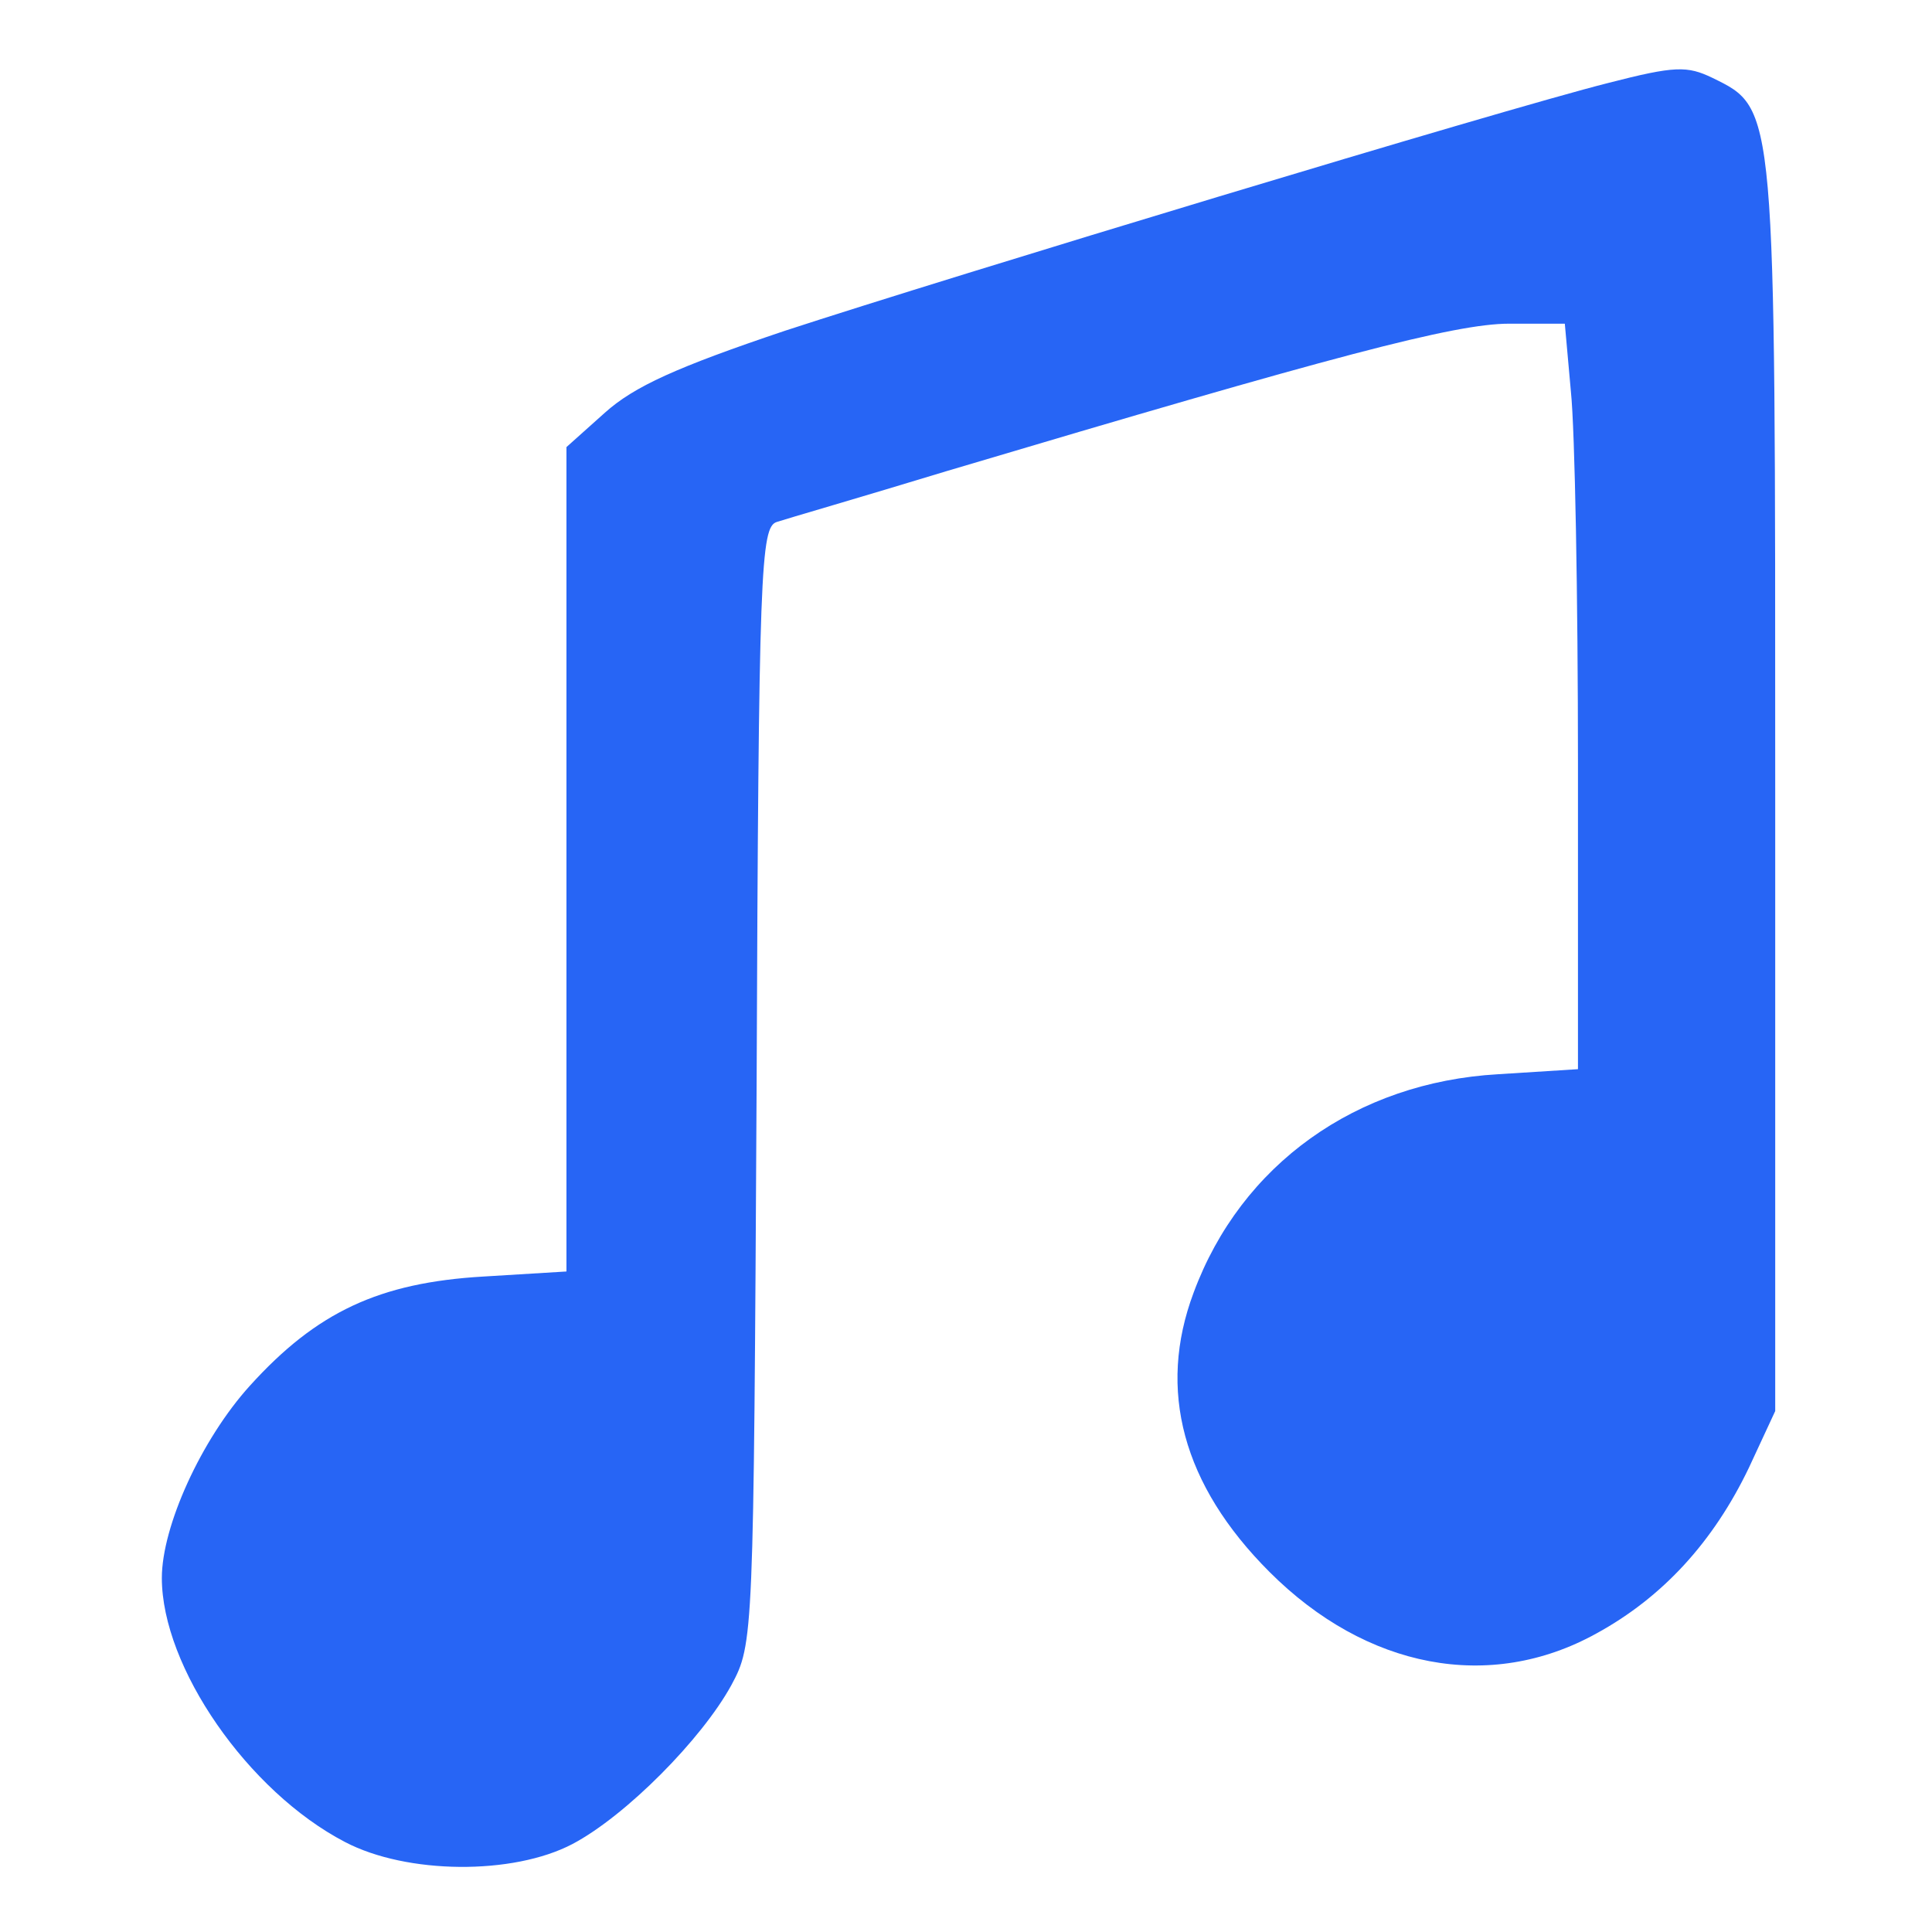
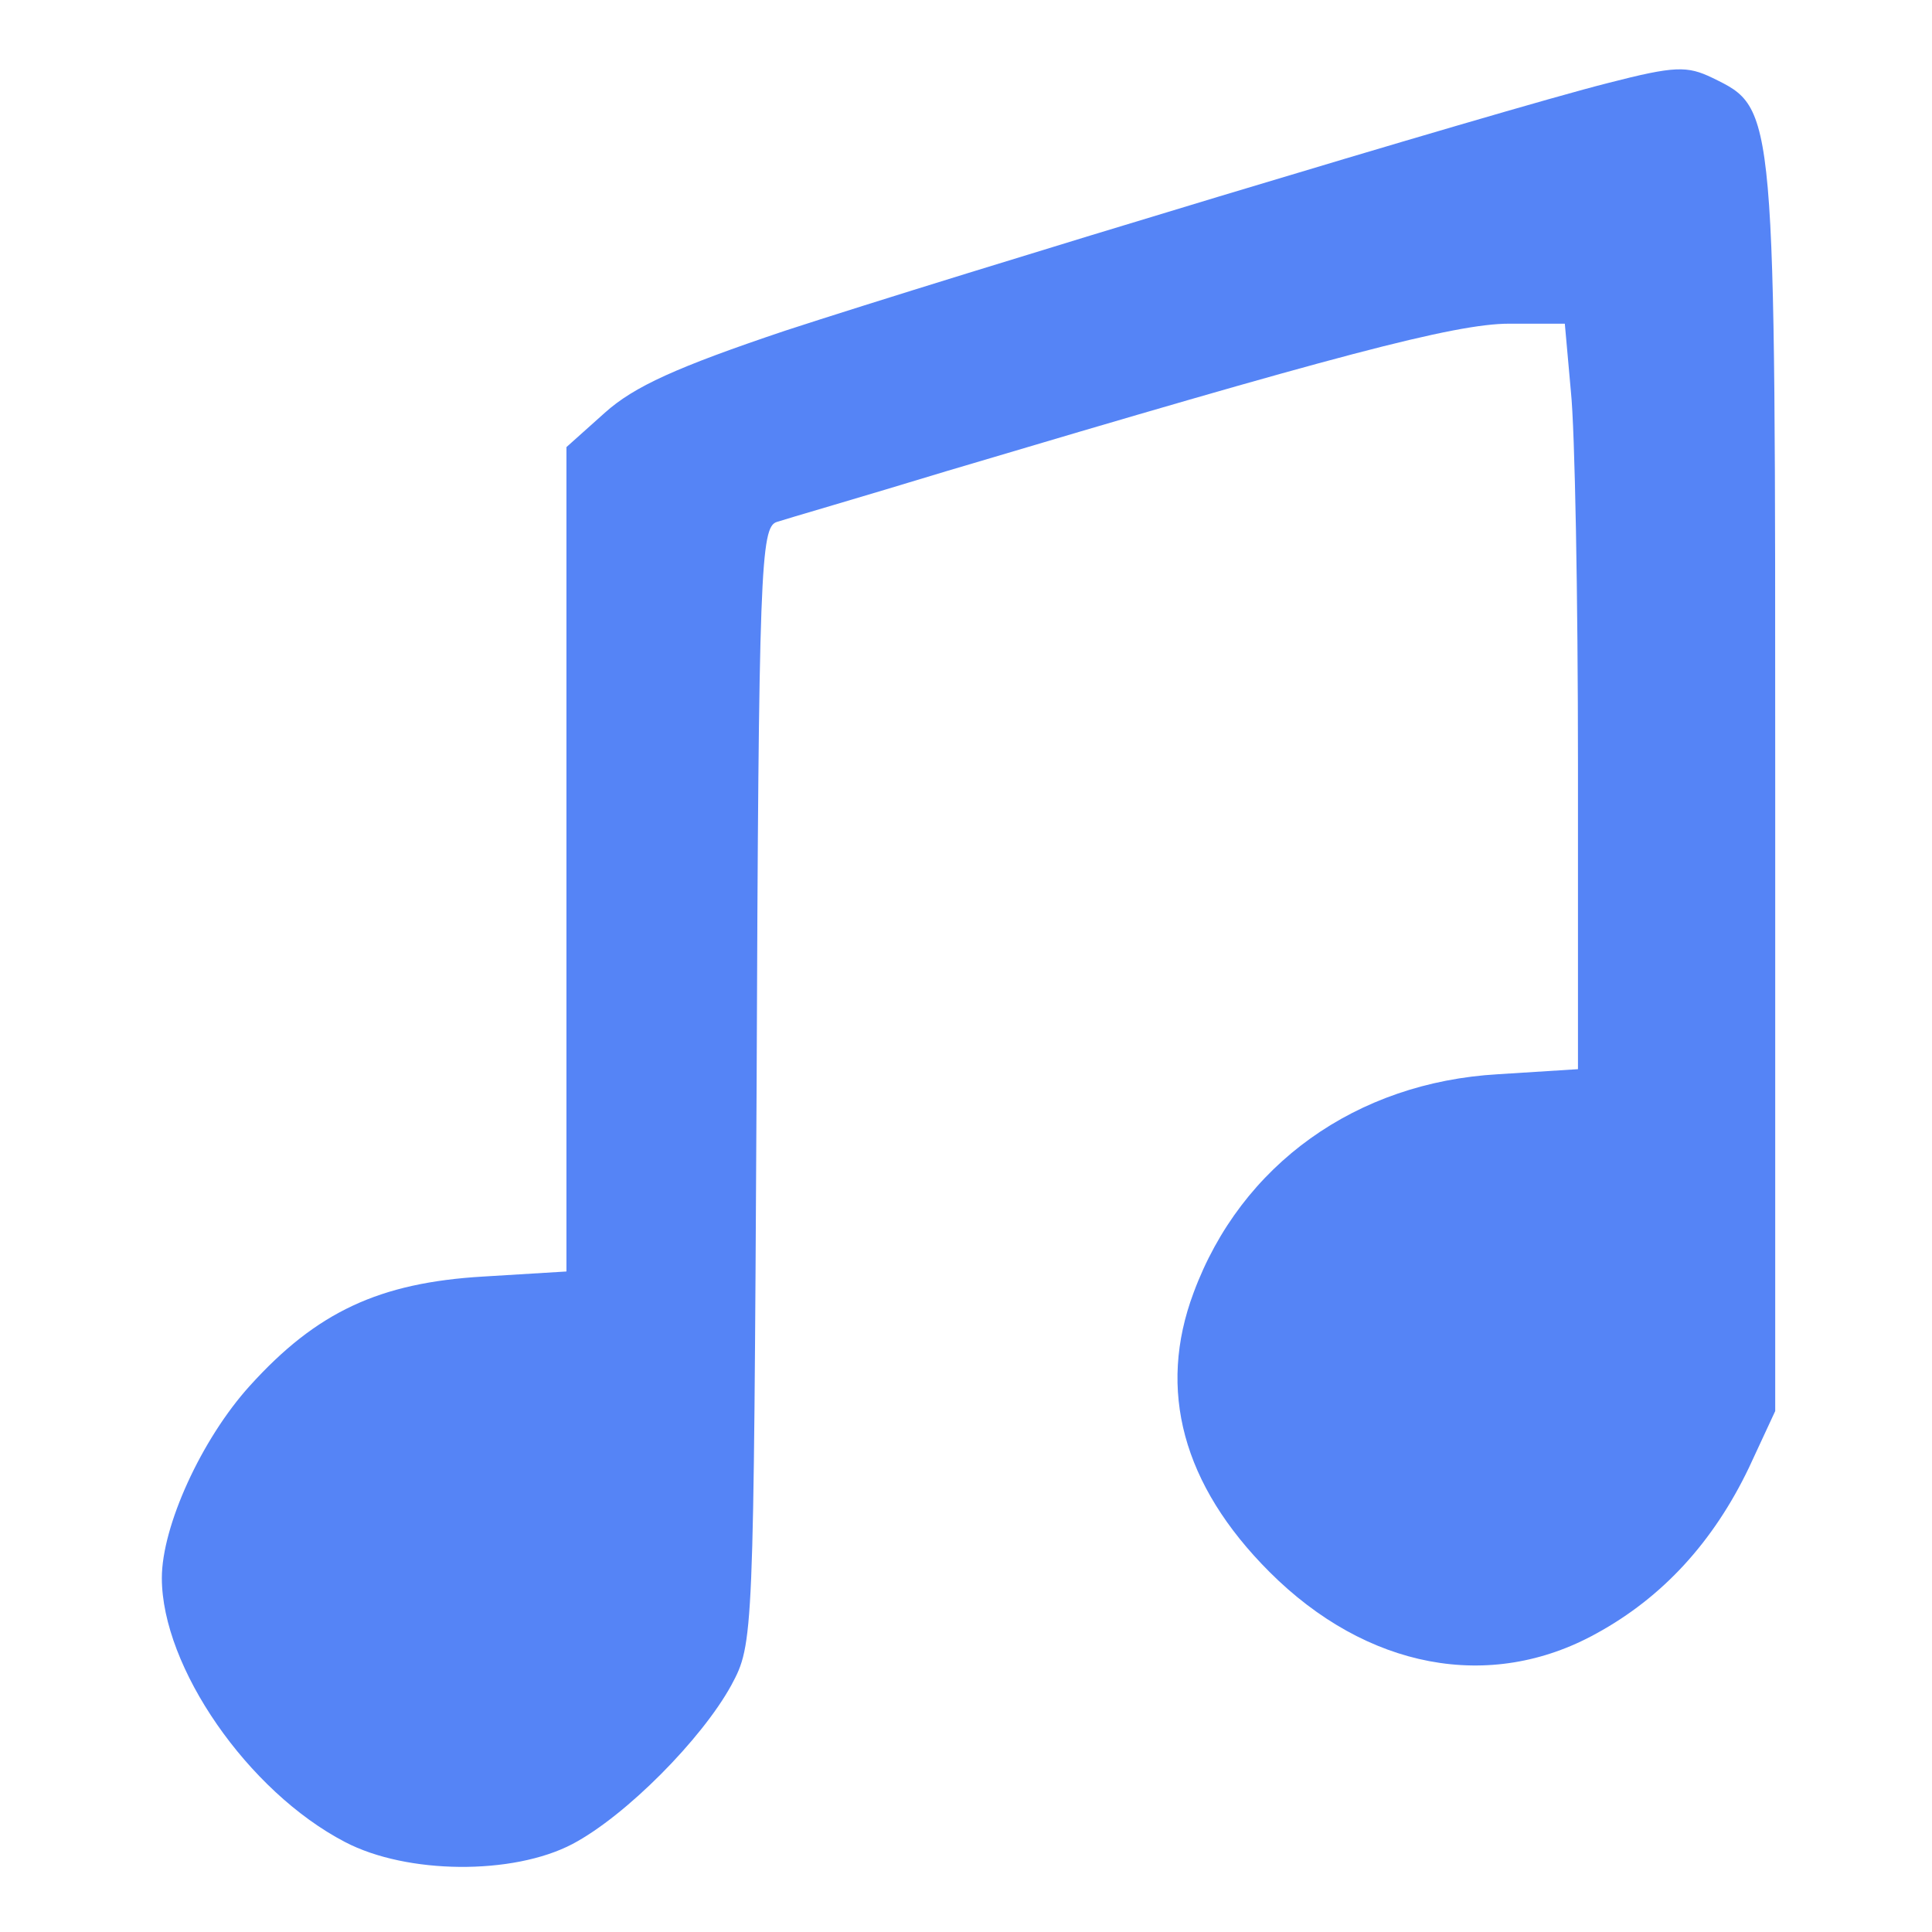
<svg xmlns="http://www.w3.org/2000/svg" version="1.0" width="191pt" height="191pt" viewBox="0 0 191 191" preserveAspectRatio="xMidYMid meet">
-   <g transform="translate(0,191) scale(0.1,-0.1)" fill="#2765f5" stroke="none">
+   <g transform="translate(0,191) scale(0.1,-0.1)" fill="#5584F6" stroke="none">
    <path d="M1590 1828 c-107 -27 -649 -191 -814 -245 -107 -36 -149 -55 -178 -81 l-38 -34 0 -408 0 -407 -82 -5 c-103 -6 -165 -35 -231 -108 -48 -53 -87 -139 -87 -190 0 -88 85 -211 181 -261 61 -32 166 -33 225 -2 53 28 128 104 157 157 22 41 22 45 25 593 2 512 4 552 20 557 9 3 85 25 167 50 383 114 503 146 557 146 l55 0 6 -67 c4 -38 7 -204 7 -369 l0 -301 -79 -5 c-140 -8 -254 -89 -301 -216 -36 -96 -11 -190 75 -276 96 -96 218 -119 323 -61 66 36 116 91 151 164 l26 56 0 615 c0 678 1 672 -62 703 -25 12 -37 12 -103 -5z" />
  </g>
</svg>
